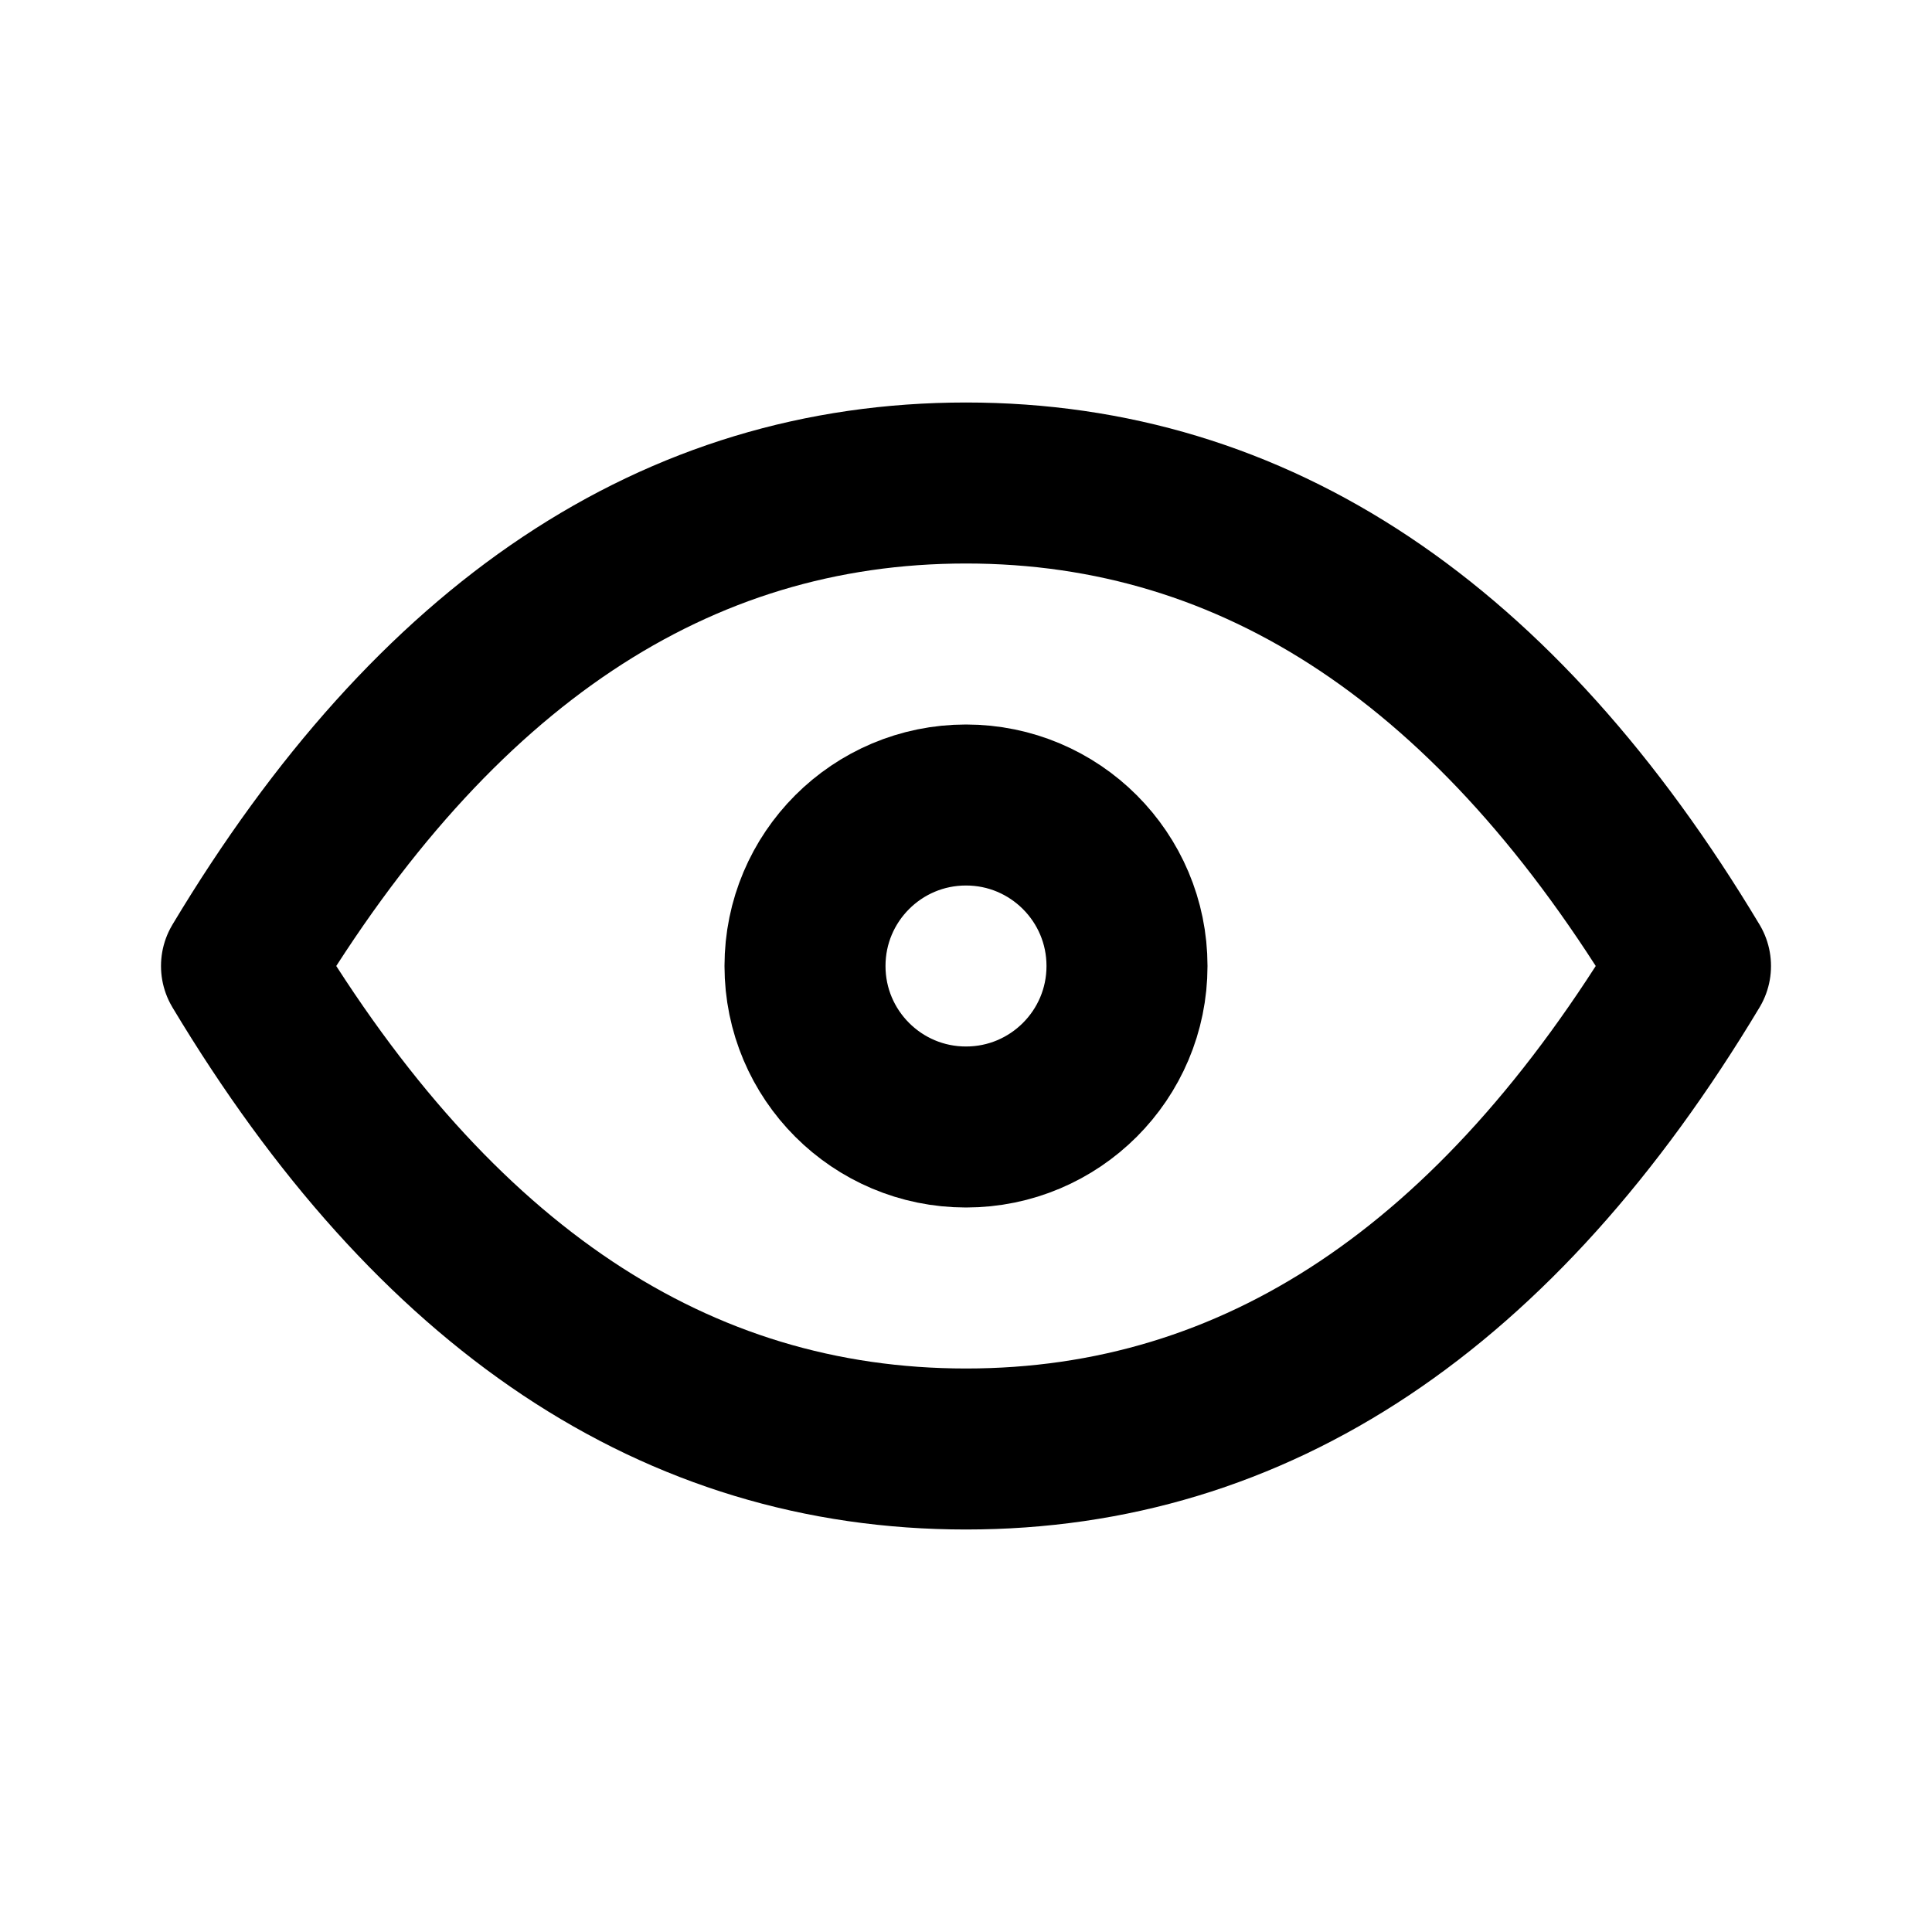
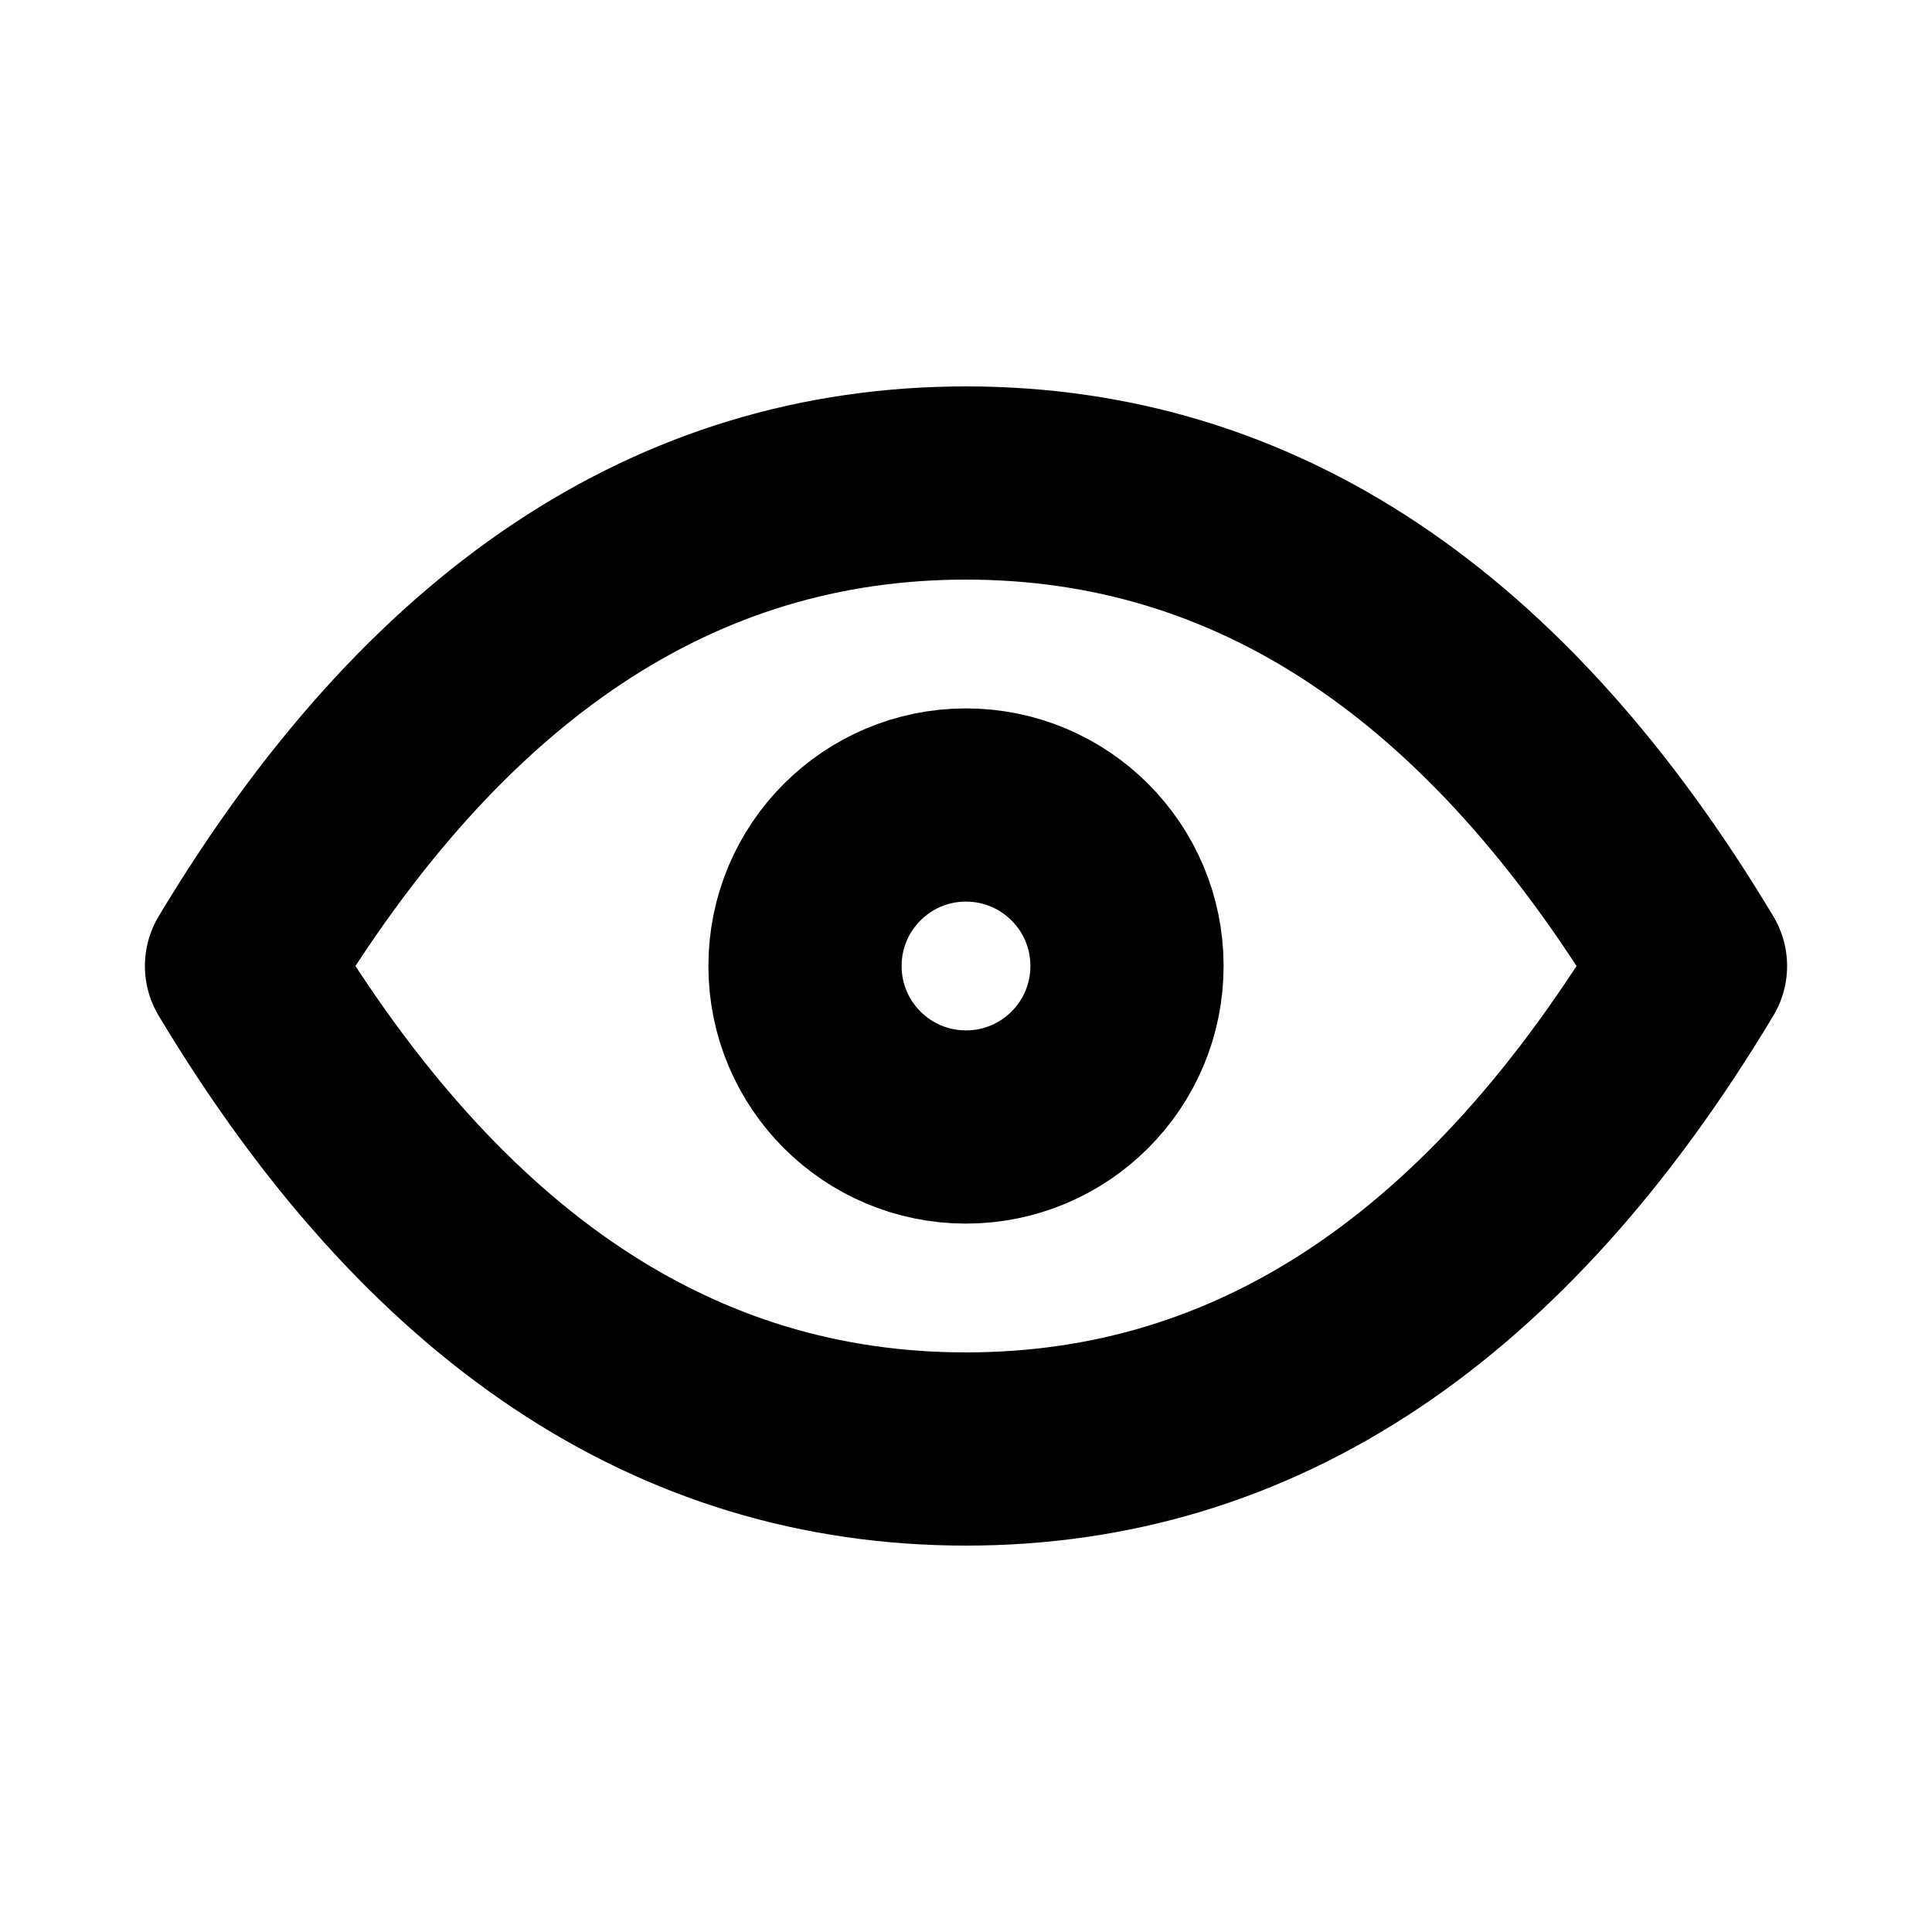
- <svg xmlns="http://www.w3.org/2000/svg" width="24" height="24" viewBox="0 0 24 24" fill="none" stroke="currentColor" stroke-width="2" stroke-linecap="round" stroke-linejoin="round">
+ <svg xmlns="http://www.w3.org/2000/svg" width="24" height="24" viewBox="0 0 24 24" fill="none" stroke="currentColor" stroke-width="2.4" stroke-linecap="round" stroke-linejoin="round">
  <path stroke="none" d="M0 0h24v24H0z" fill="none" />
  <path d="M10 12a2 2 0 1 0 4 0a2 2 0 0 0 -4 0" />
  <path d="M21 12c-2.4 4 -5.4 6 -9 6c-3.6 0 -6.6 -2 -9 -6c2.4 -4 5.4 -6 9 -6c3.6 0 6.6 2 9 6" />
</svg>
